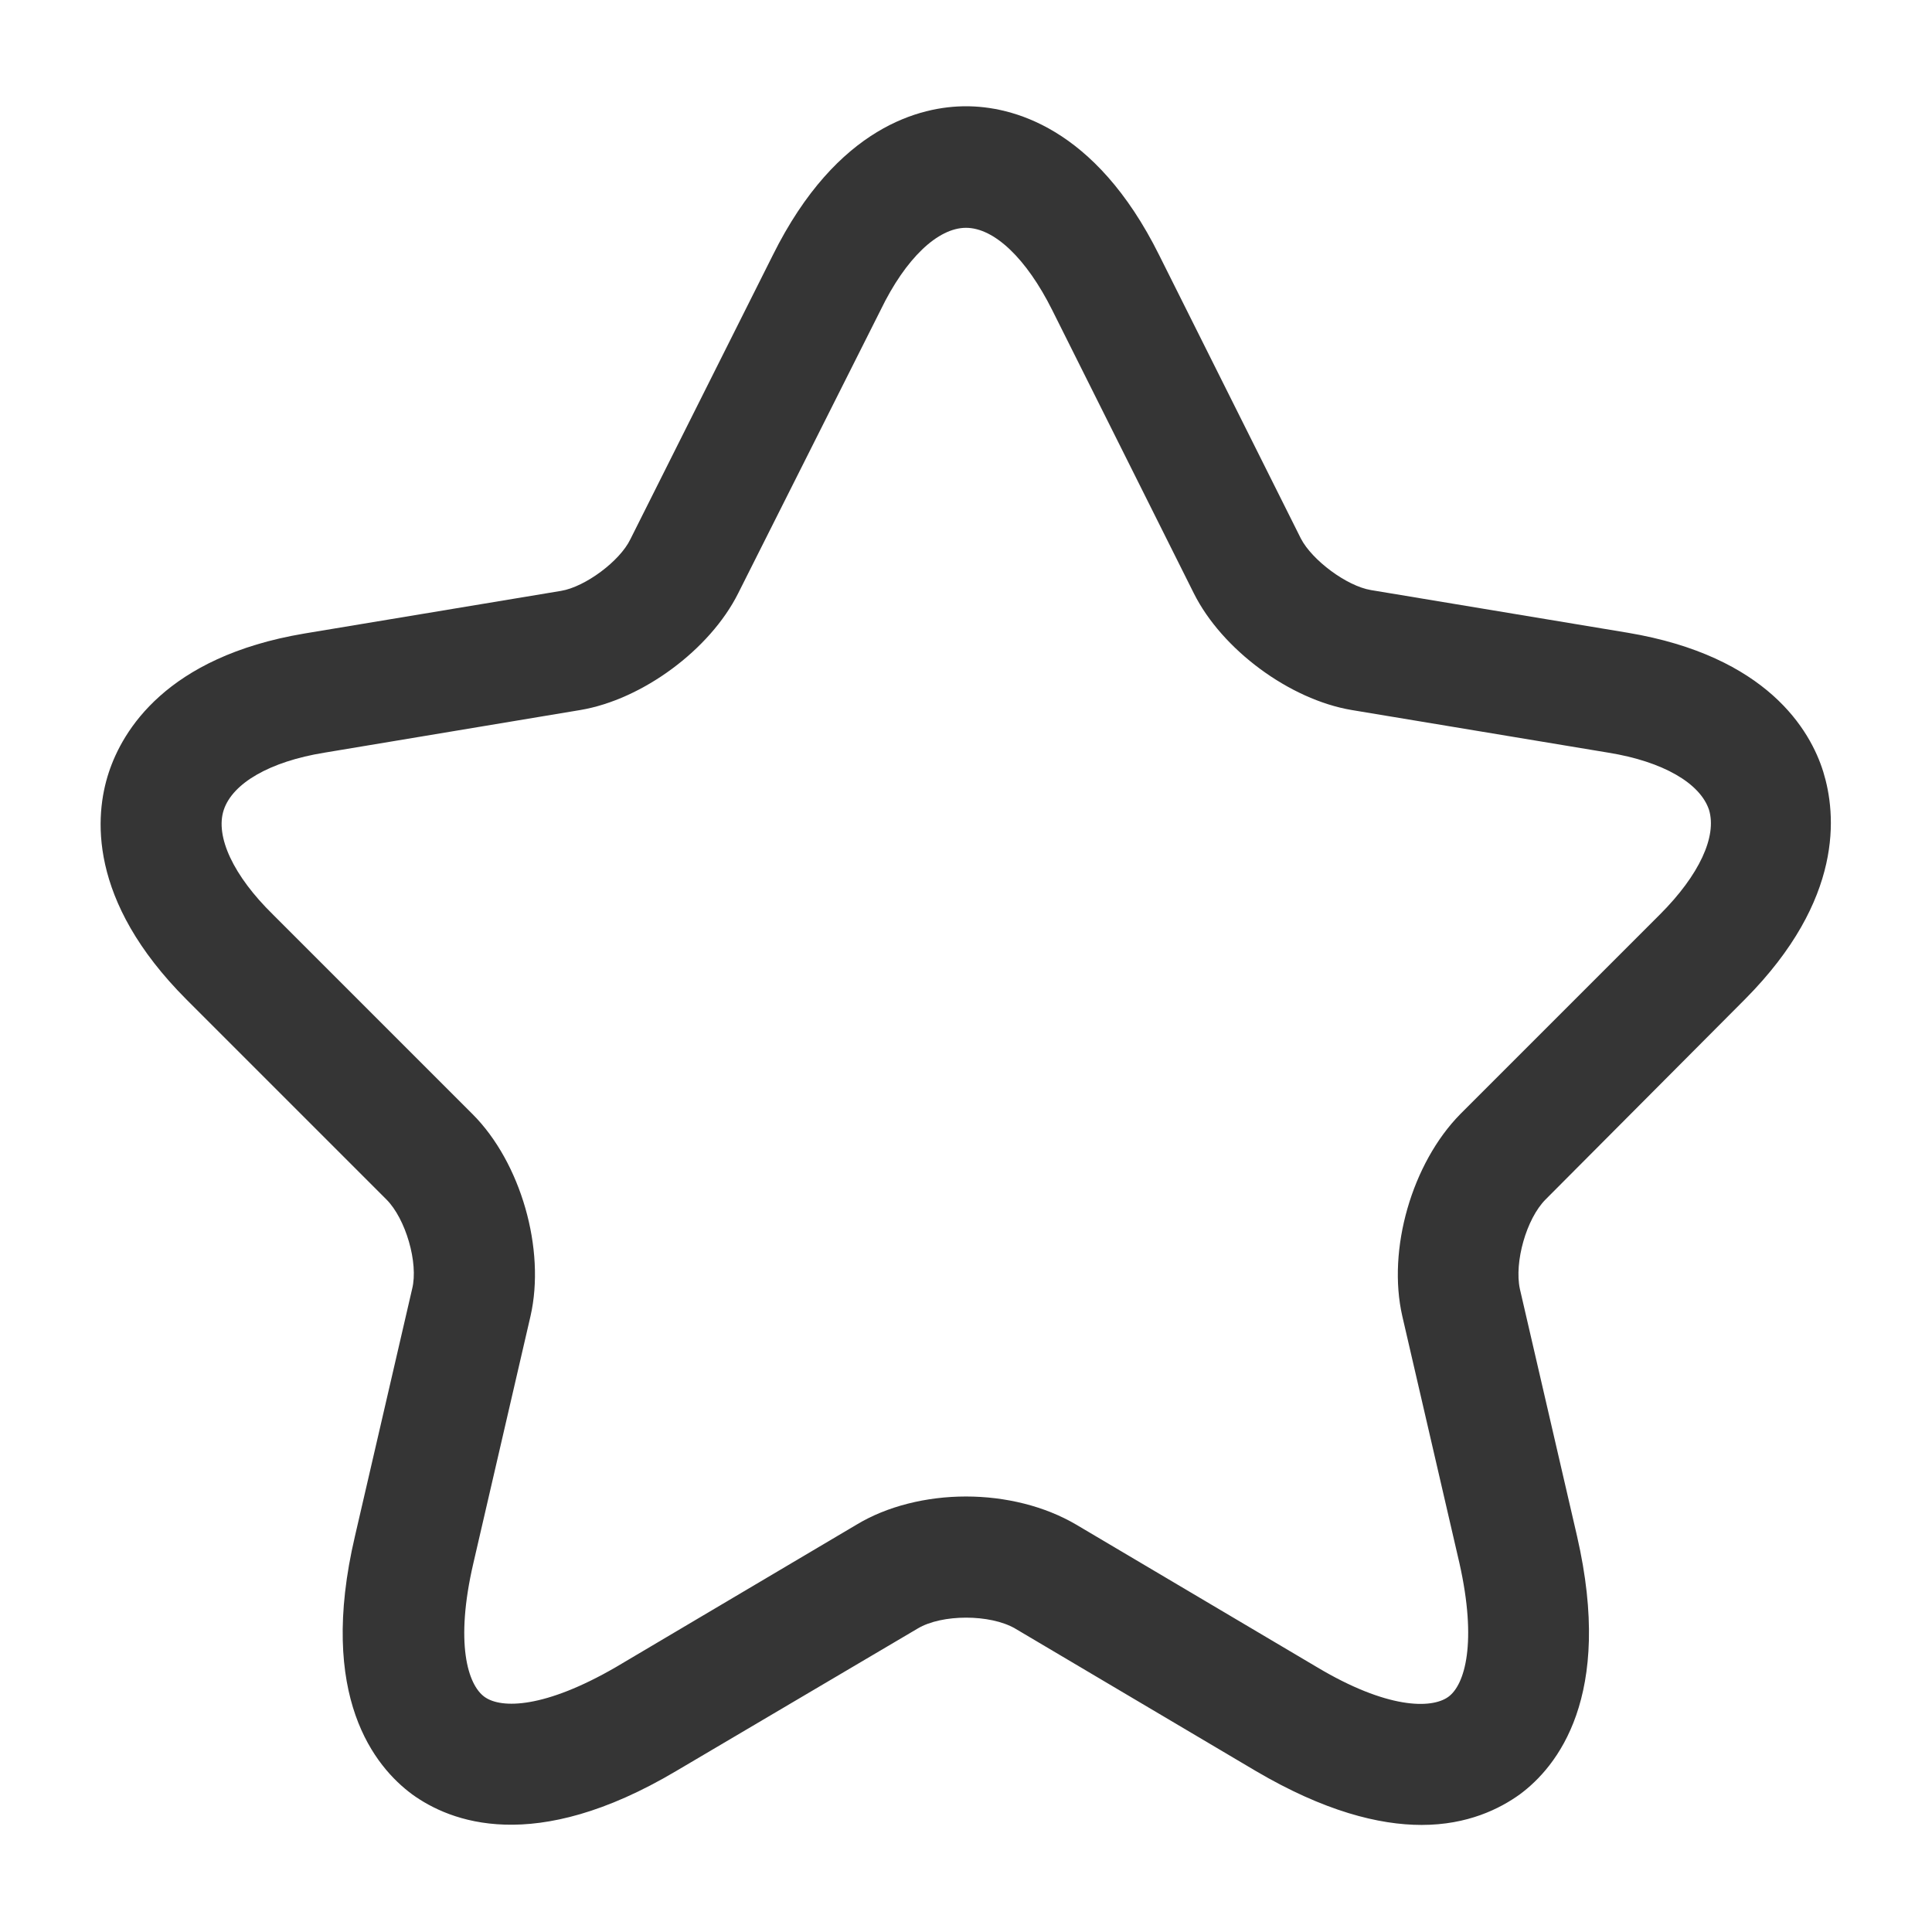
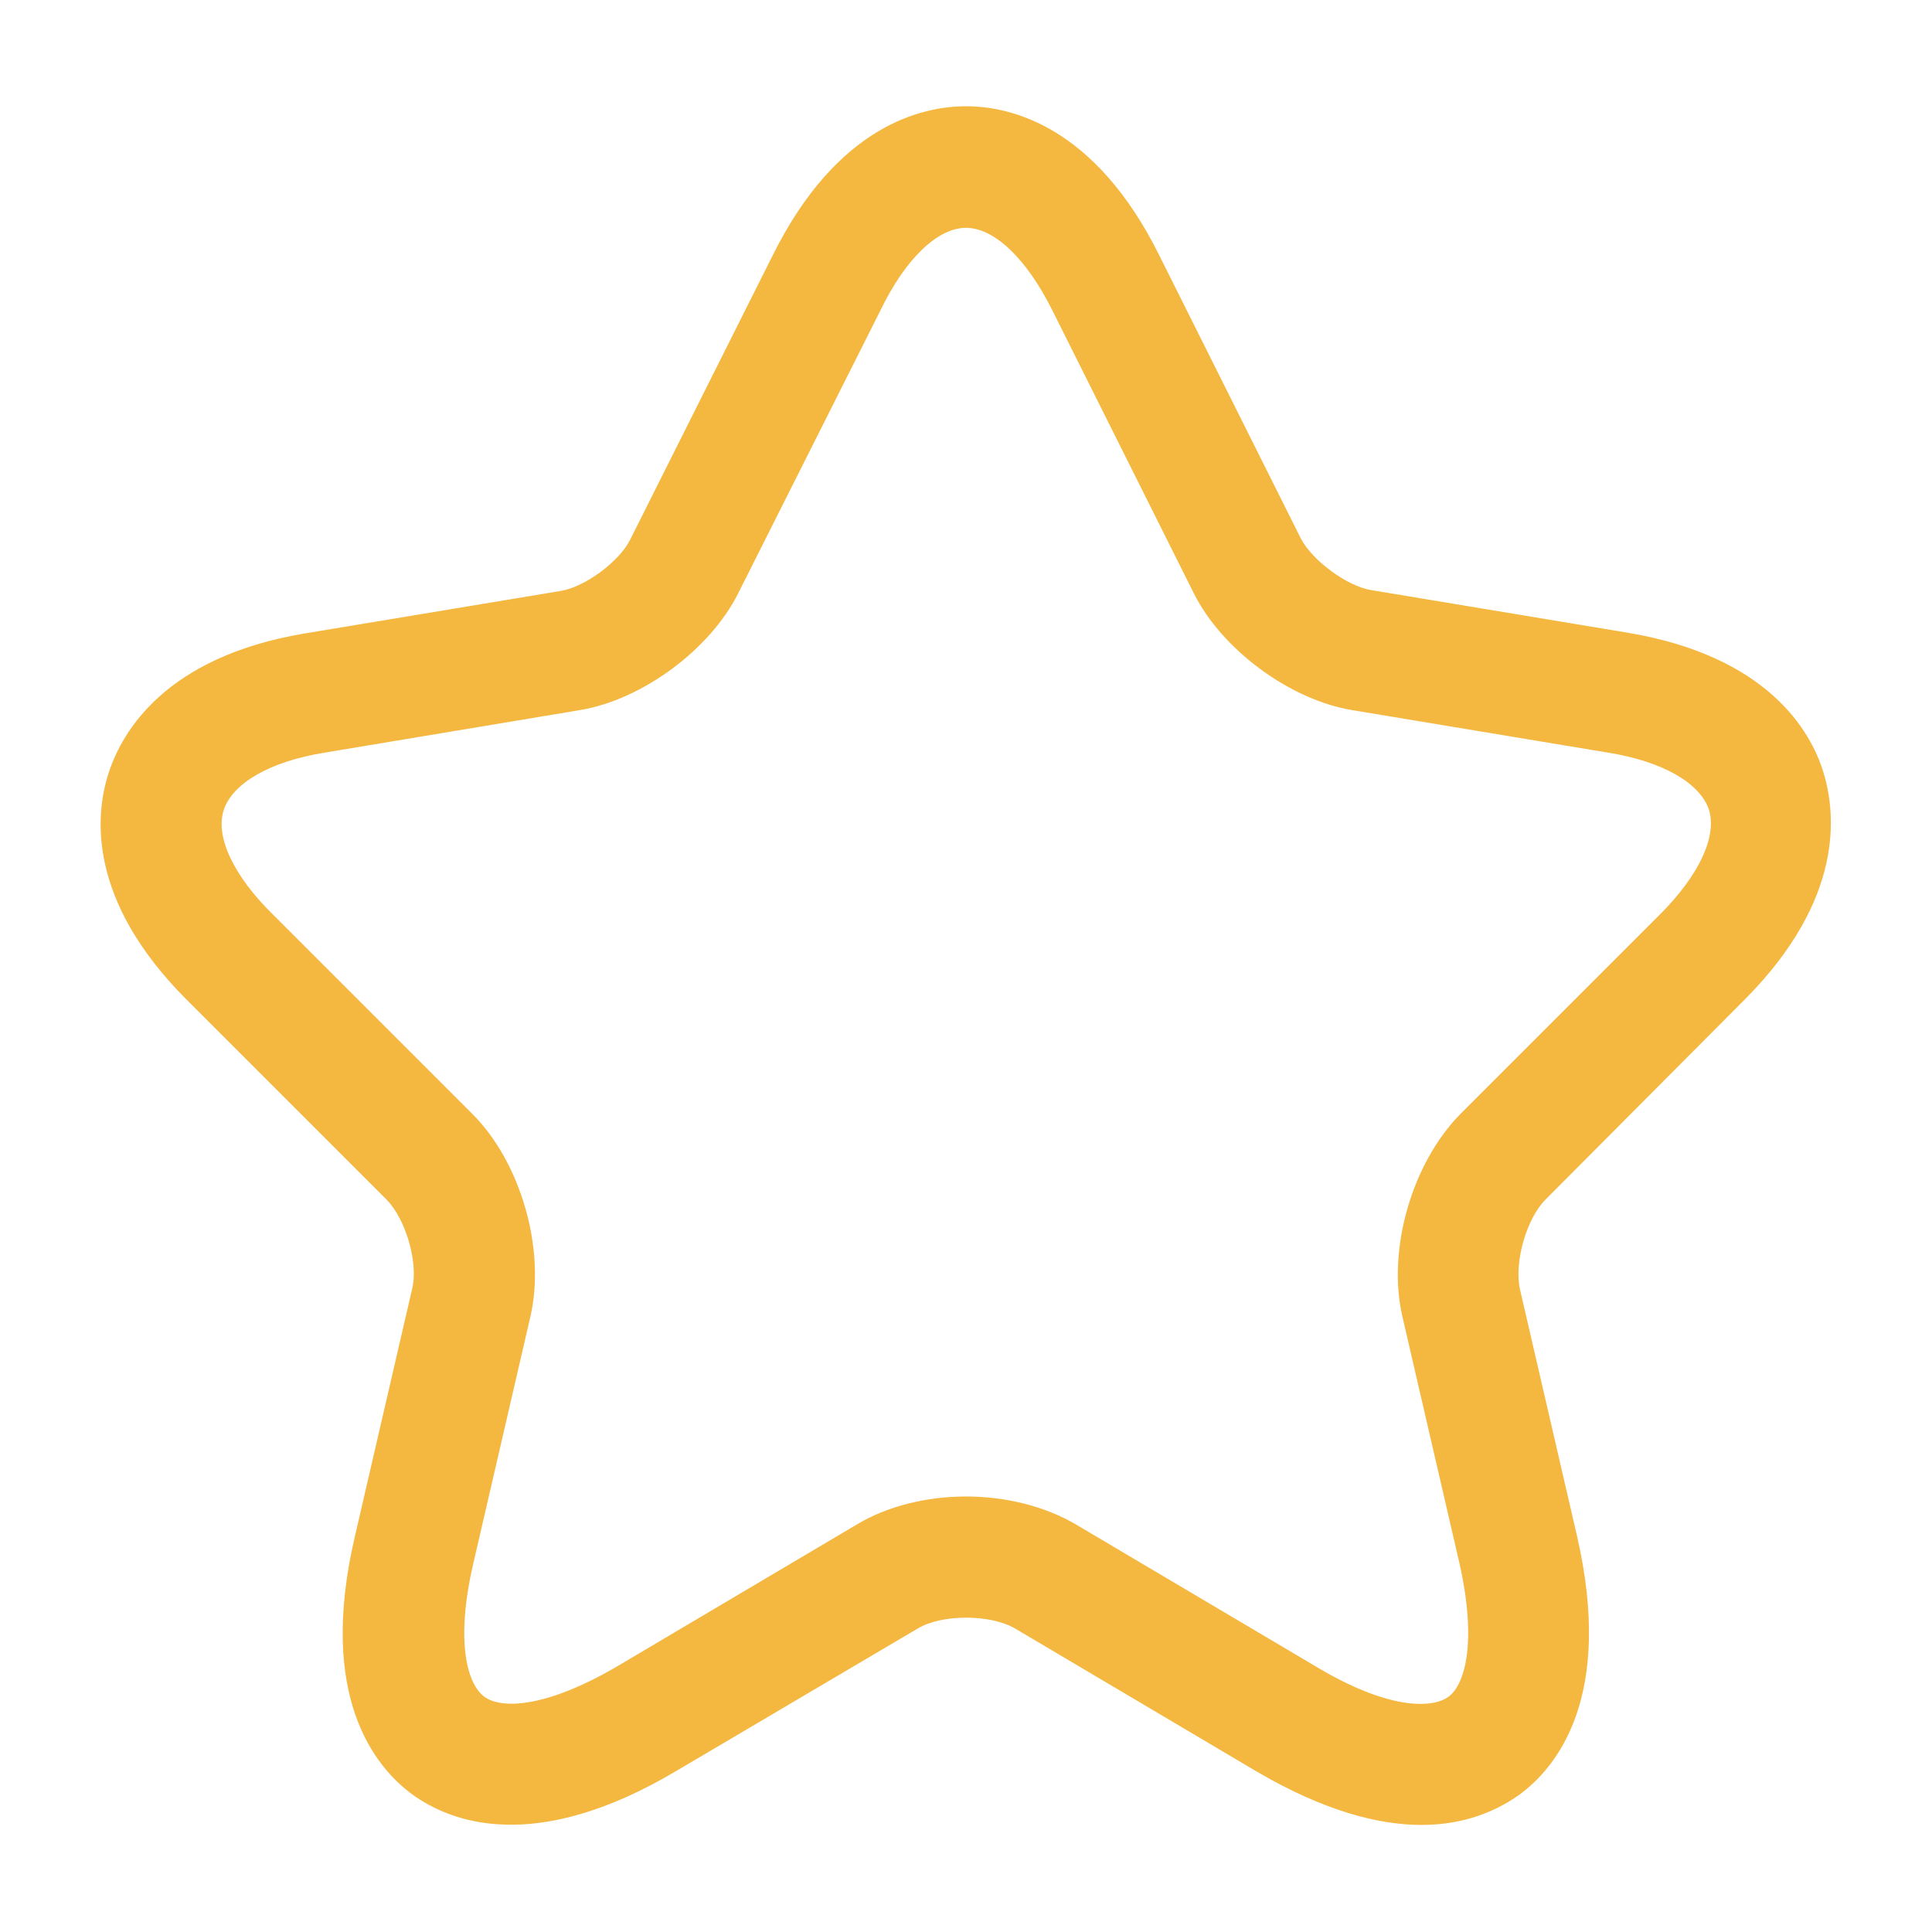
<svg xmlns="http://www.w3.org/2000/svg" width="24" height="24" viewBox="0 0 24 24" fill="none">
-   <path d="M17.66 22.67C17.13 22.67 16.45 22.5 15.6 22L12.61 20.23C12.3 20.05 11.7 20.05 11.4 20.23L8.4 22C6.63 23.05 5.59 22.63 5.12 22.29C4.66 21.95 3.94 21.08 4.41 19.08L5.12 16.01C5.2 15.69 5.04 15.14 4.8 14.9L2.32 12.42C1.08 11.18 1.18 10.12 1.35 9.6C1.52 9.08 2.06 8.16 3.78 7.87L6.97 7.34C7.27 7.29 7.7 6.97 7.83 6.7L9.6 3.17C10.4 1.56 11.45 1.32 12 1.32C12.55 1.32 13.6 1.56 14.4 3.17L16.16 6.69C16.3 6.96 16.73 7.28 17.03 7.33L20.22 7.86C21.95 8.15 22.49 9.07 22.65 9.59C22.81 10.11 22.91 11.17 21.68 12.41L19.2 14.9C18.96 15.14 18.81 15.68 18.88 16.01L19.59 19.08C20.05 21.08 19.34 21.95 18.88 22.29C18.63 22.47 18.23 22.67 17.66 22.67ZM12 18.59C12.49 18.59 12.98 18.71 13.37 18.94L16.36 20.71C17.23 21.23 17.78 21.23 17.99 21.08C18.2 20.93 18.35 20.4 18.13 19.42L17.42 16.35C17.23 15.52 17.54 14.45 18.14 13.84L20.62 11.36C21.11 10.87 21.33 10.39 21.23 10.06C21.12 9.73 20.66 9.46 19.98 9.35L16.79 8.82C16.02 8.69 15.18 8.07 14.83 7.37L13.07 3.85C12.75 3.21 12.35 2.83 12 2.83C11.65 2.83 11.25 3.21 10.94 3.85L9.17 7.37C8.82 8.07 7.98 8.69 7.21 8.82L4.03 9.35C3.35 9.46 2.89 9.73 2.78 10.06C2.67 10.39 2.9 10.88 3.39 11.36L5.87 13.84C6.47 14.44 6.78 15.52 6.59 16.35L5.88 19.42C5.65 20.41 5.81 20.93 6.02 21.08C6.23 21.23 6.77 21.22 7.65 20.71L10.64 18.94C11.02 18.71 11.51 18.59 12 18.59Z" fill="#353535" />
+   <path d="M17.66 22.67C17.13 22.67 16.45 22.5 15.6 22L12.61 20.23C12.3 20.05 11.7 20.05 11.4 20.23L8.4 22C6.63 23.05 5.59 22.63 5.12 22.29C4.66 21.95 3.94 21.08 4.41 19.08L5.12 16.01C5.2 15.69 5.04 15.14 4.8 14.9L2.32 12.42C1.08 11.18 1.18 10.12 1.35 9.6C1.52 9.08 2.06 8.16 3.78 7.87L6.97 7.34C7.27 7.29 7.7 6.97 7.83 6.7L9.6 3.17C10.4 1.56 11.45 1.32 12 1.32C12.55 1.32 13.6 1.56 14.4 3.17L16.16 6.69C16.3 6.96 16.73 7.28 17.03 7.33L20.22 7.86C21.95 8.15 22.49 9.07 22.65 9.59C22.81 10.11 22.91 11.17 21.68 12.41L19.2 14.9C18.96 15.14 18.81 15.68 18.88 16.01L19.59 19.08C20.05 21.08 19.34 21.95 18.88 22.29C18.63 22.47 18.23 22.67 17.66 22.67ZM12 18.59C12.49 18.59 12.98 18.71 13.37 18.94L16.36 20.71C17.23 21.23 17.78 21.23 17.99 21.08C18.2 20.93 18.35 20.4 18.13 19.42L17.42 16.35C17.23 15.52 17.54 14.45 18.14 13.84L20.62 11.36C21.11 10.87 21.33 10.39 21.23 10.06C21.12 9.73 20.66 9.46 19.98 9.35L16.79 8.82C16.02 8.69 15.18 8.07 14.83 7.37L13.07 3.85C12.75 3.21 12.35 2.83 12 2.83C11.65 2.83 11.25 3.21 10.94 3.85L9.17 7.37C8.82 8.07 7.98 8.69 7.21 8.82L4.03 9.35C3.35 9.46 2.89 9.73 2.78 10.06C2.67 10.39 2.9 10.88 3.39 11.36L5.87 13.84C6.47 14.44 6.78 15.52 6.59 16.35L5.88 19.42C5.65 20.41 5.81 20.93 6.02 21.08C6.23 21.23 6.77 21.22 7.65 20.71L10.64 18.94C11.02 18.71 11.51 18.59 12 18.59Z" fill="#F4B740" />
</svg>
